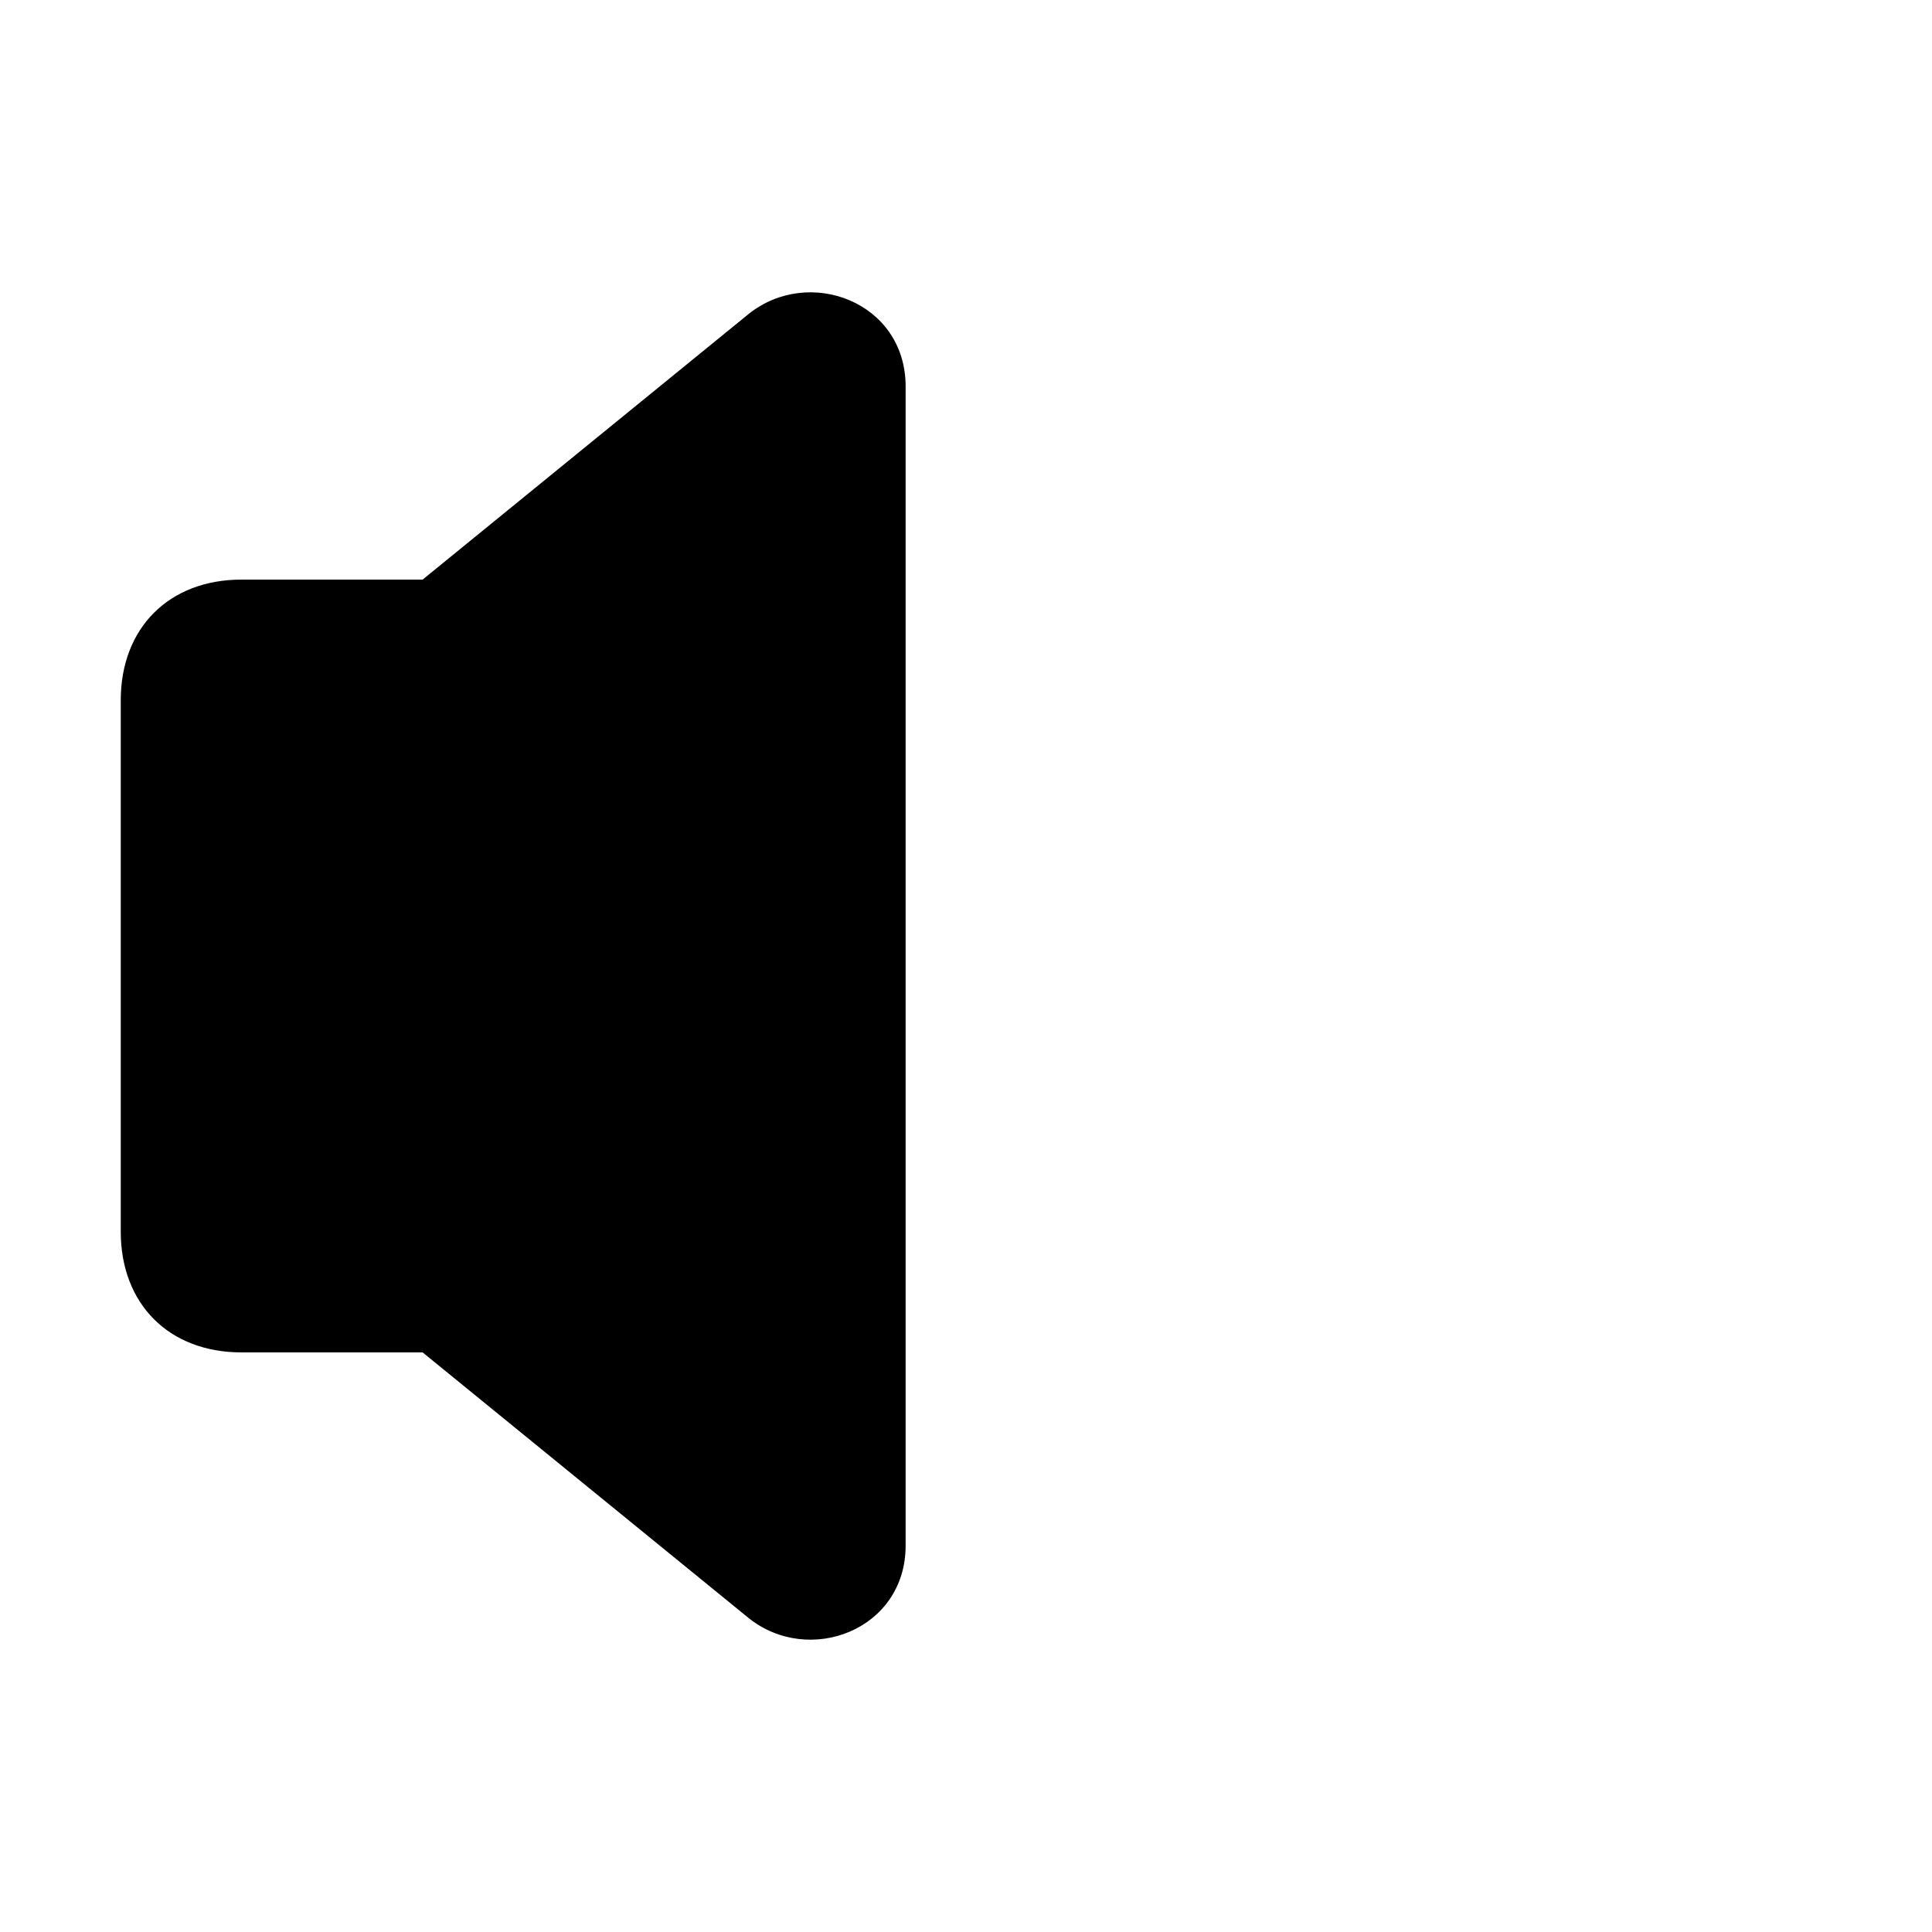
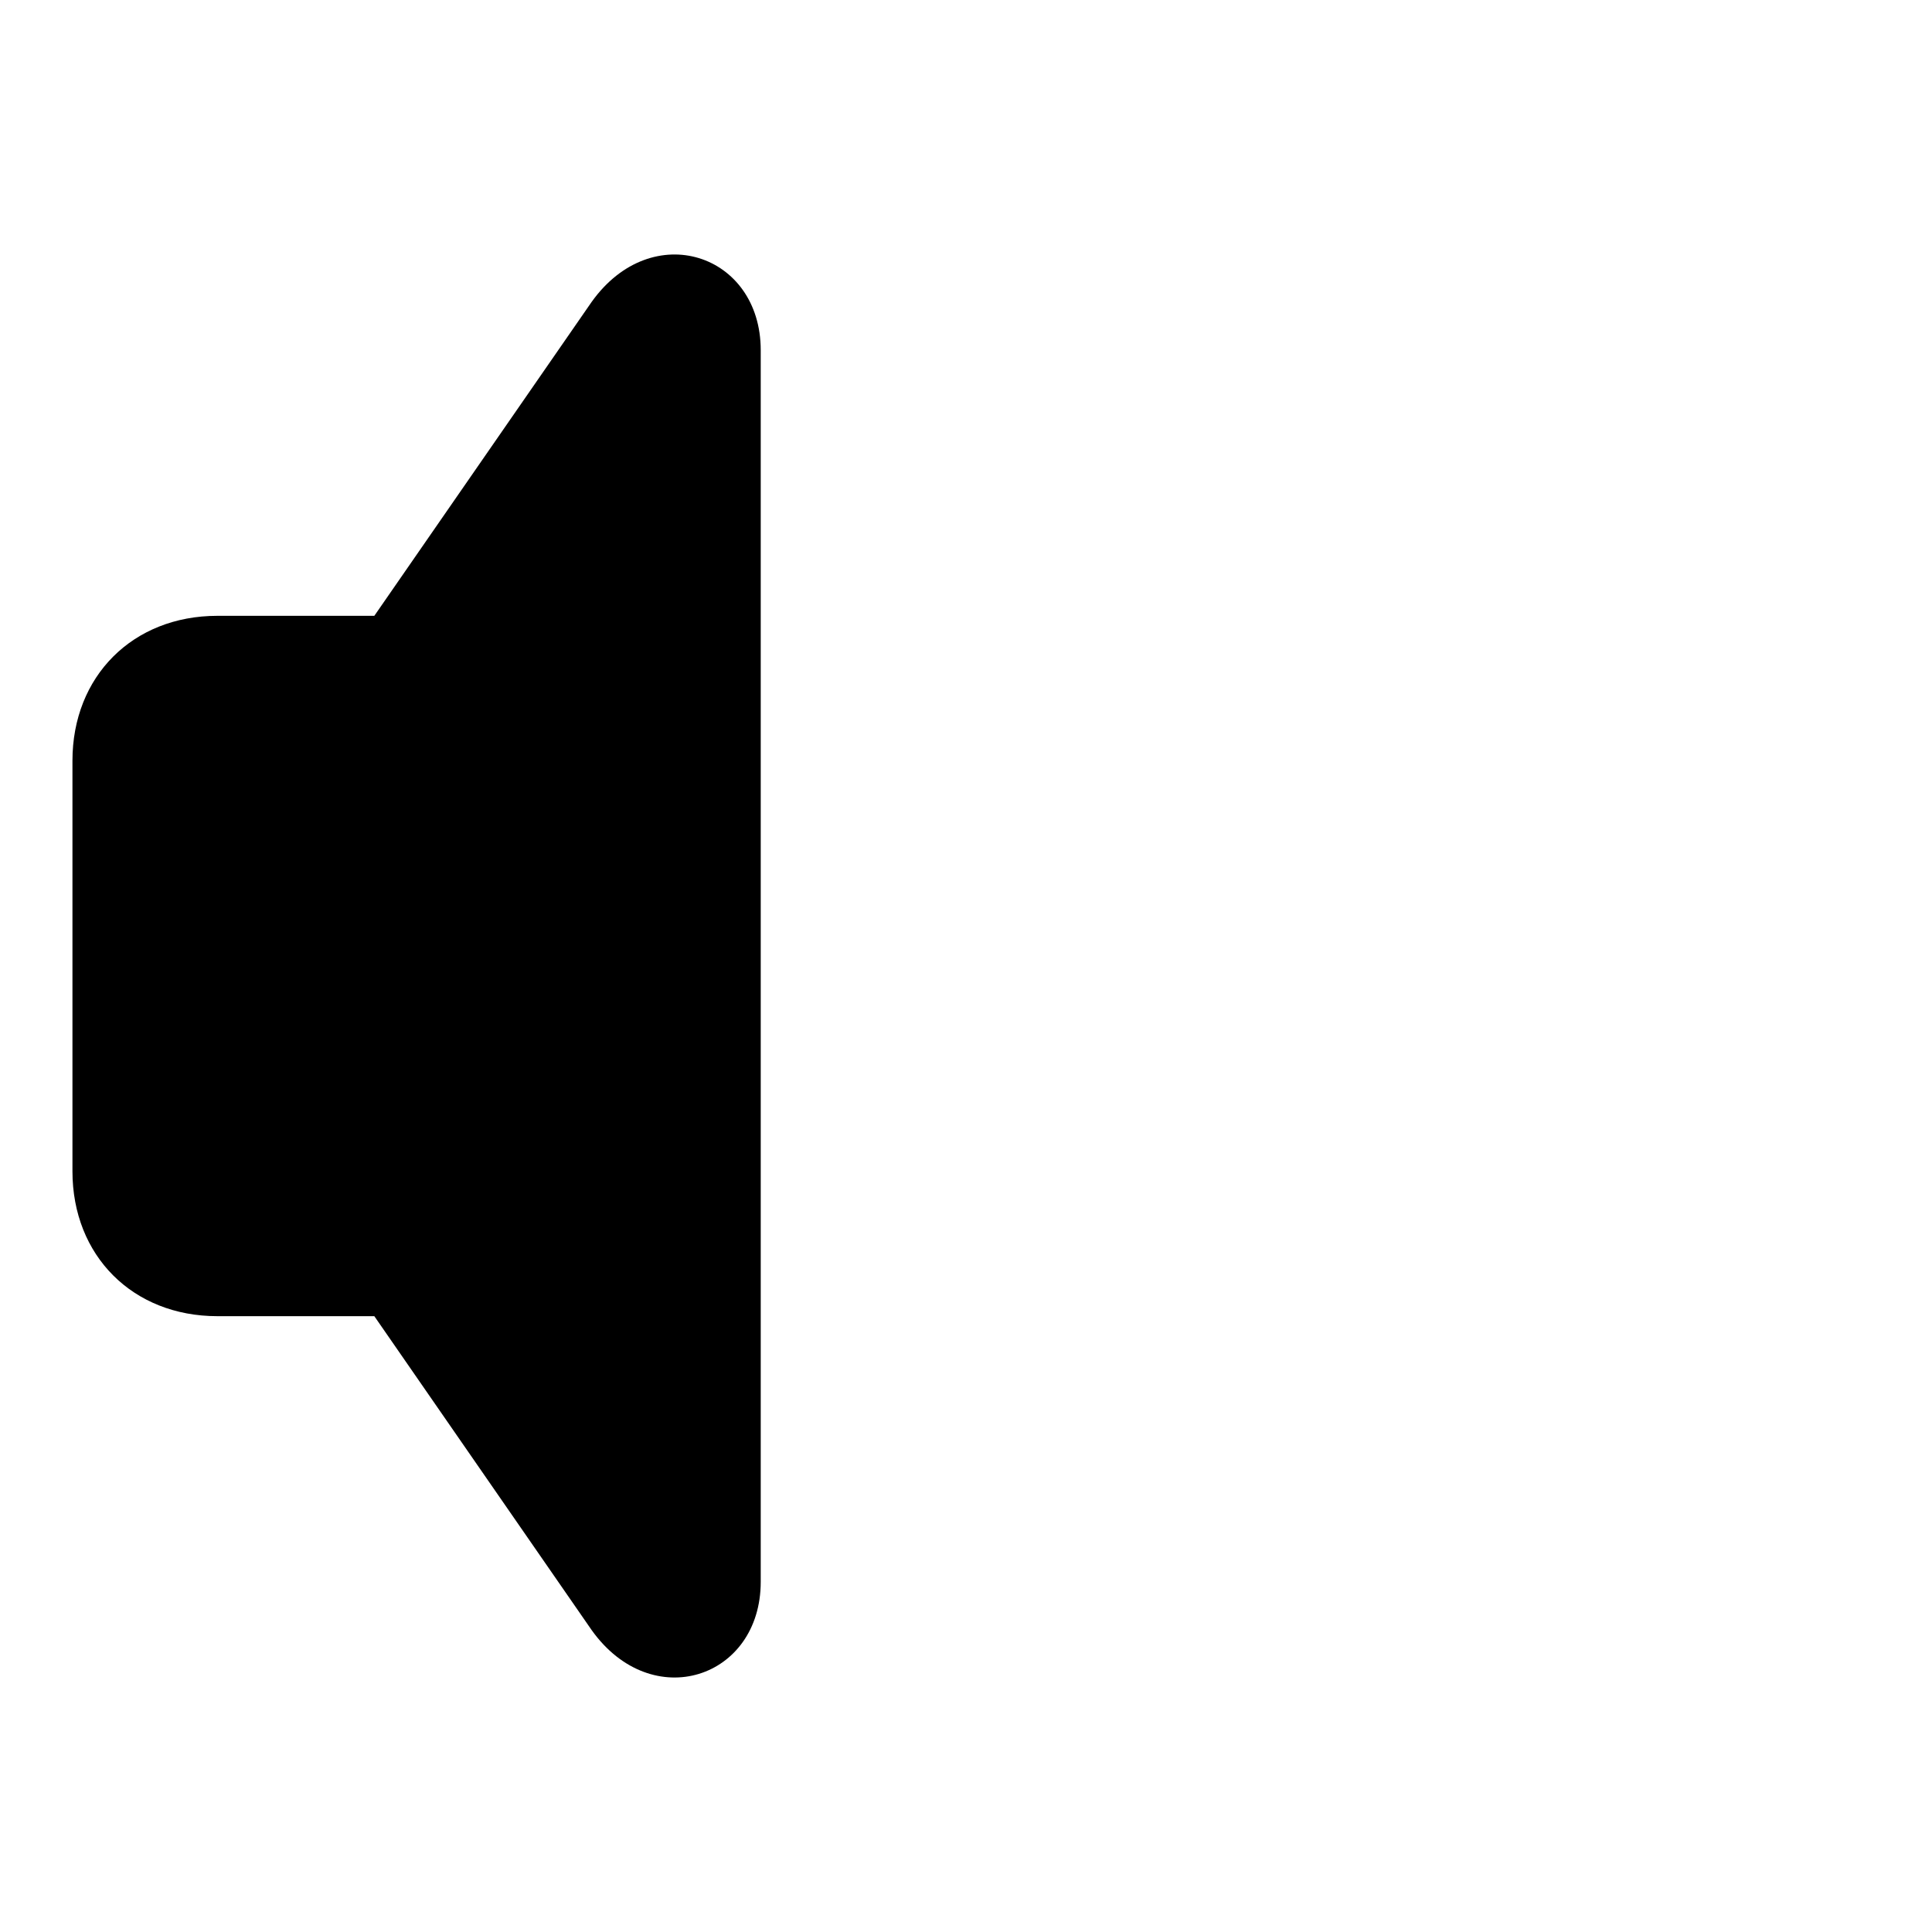
<svg xmlns="http://www.w3.org/2000/svg" viewBox="0 0 16 16">
  <g class="ink">
-     <path d="M1 5.8c0-.6.4-1 1-1h1.5L6.2 2.6c.5-.4 1.3-.1 1.3.6v9.6c0 .7-.8 1-1.3.6L3.5 11.2H2c-.6 0-1-.4-1-1Z" />
-     <path d="M9.07 6.46A2.5 2.5 0 0 1 9.07 9.54" fill="none" stroke-width="1.6" />
-     <path d="M10.91 4.32A5.3 5.3 0 0 1 10.91 11.68" fill="none" stroke-width="1.6" />
-     <path d="M12.93 2.37A8.1 8.1 0 0 1 12.93 13.63" fill="none" stroke-width="1.6" />
+     <path d="M0.6 6.3C0.6 5.6 1.1 5.1 1.8 5.1H3.1L4.9 2.5c.5-.7 1.4-.4 1.4.4v10.2c0 .8-.9 1.1-1.4.4L3.1 10.9H1.8C1.1 10.9 0.6 10.4 0.6 9.7Z" />
+     <path d="M8.02 5.3A4.2 4.2 0 0 1 8.02 10.7" fill="none" stroke-width="1.8" />
+     <path d="M10.24 3.44A7.1 7.1 0 0 1 10.24 12.56" fill="none" stroke-width="1.8" />
+     <path d="M12.46 1.57A10 10 0 0 1 12.46 14.43" fill="none" stroke-width="1.8" />
  </g>
</svg>
